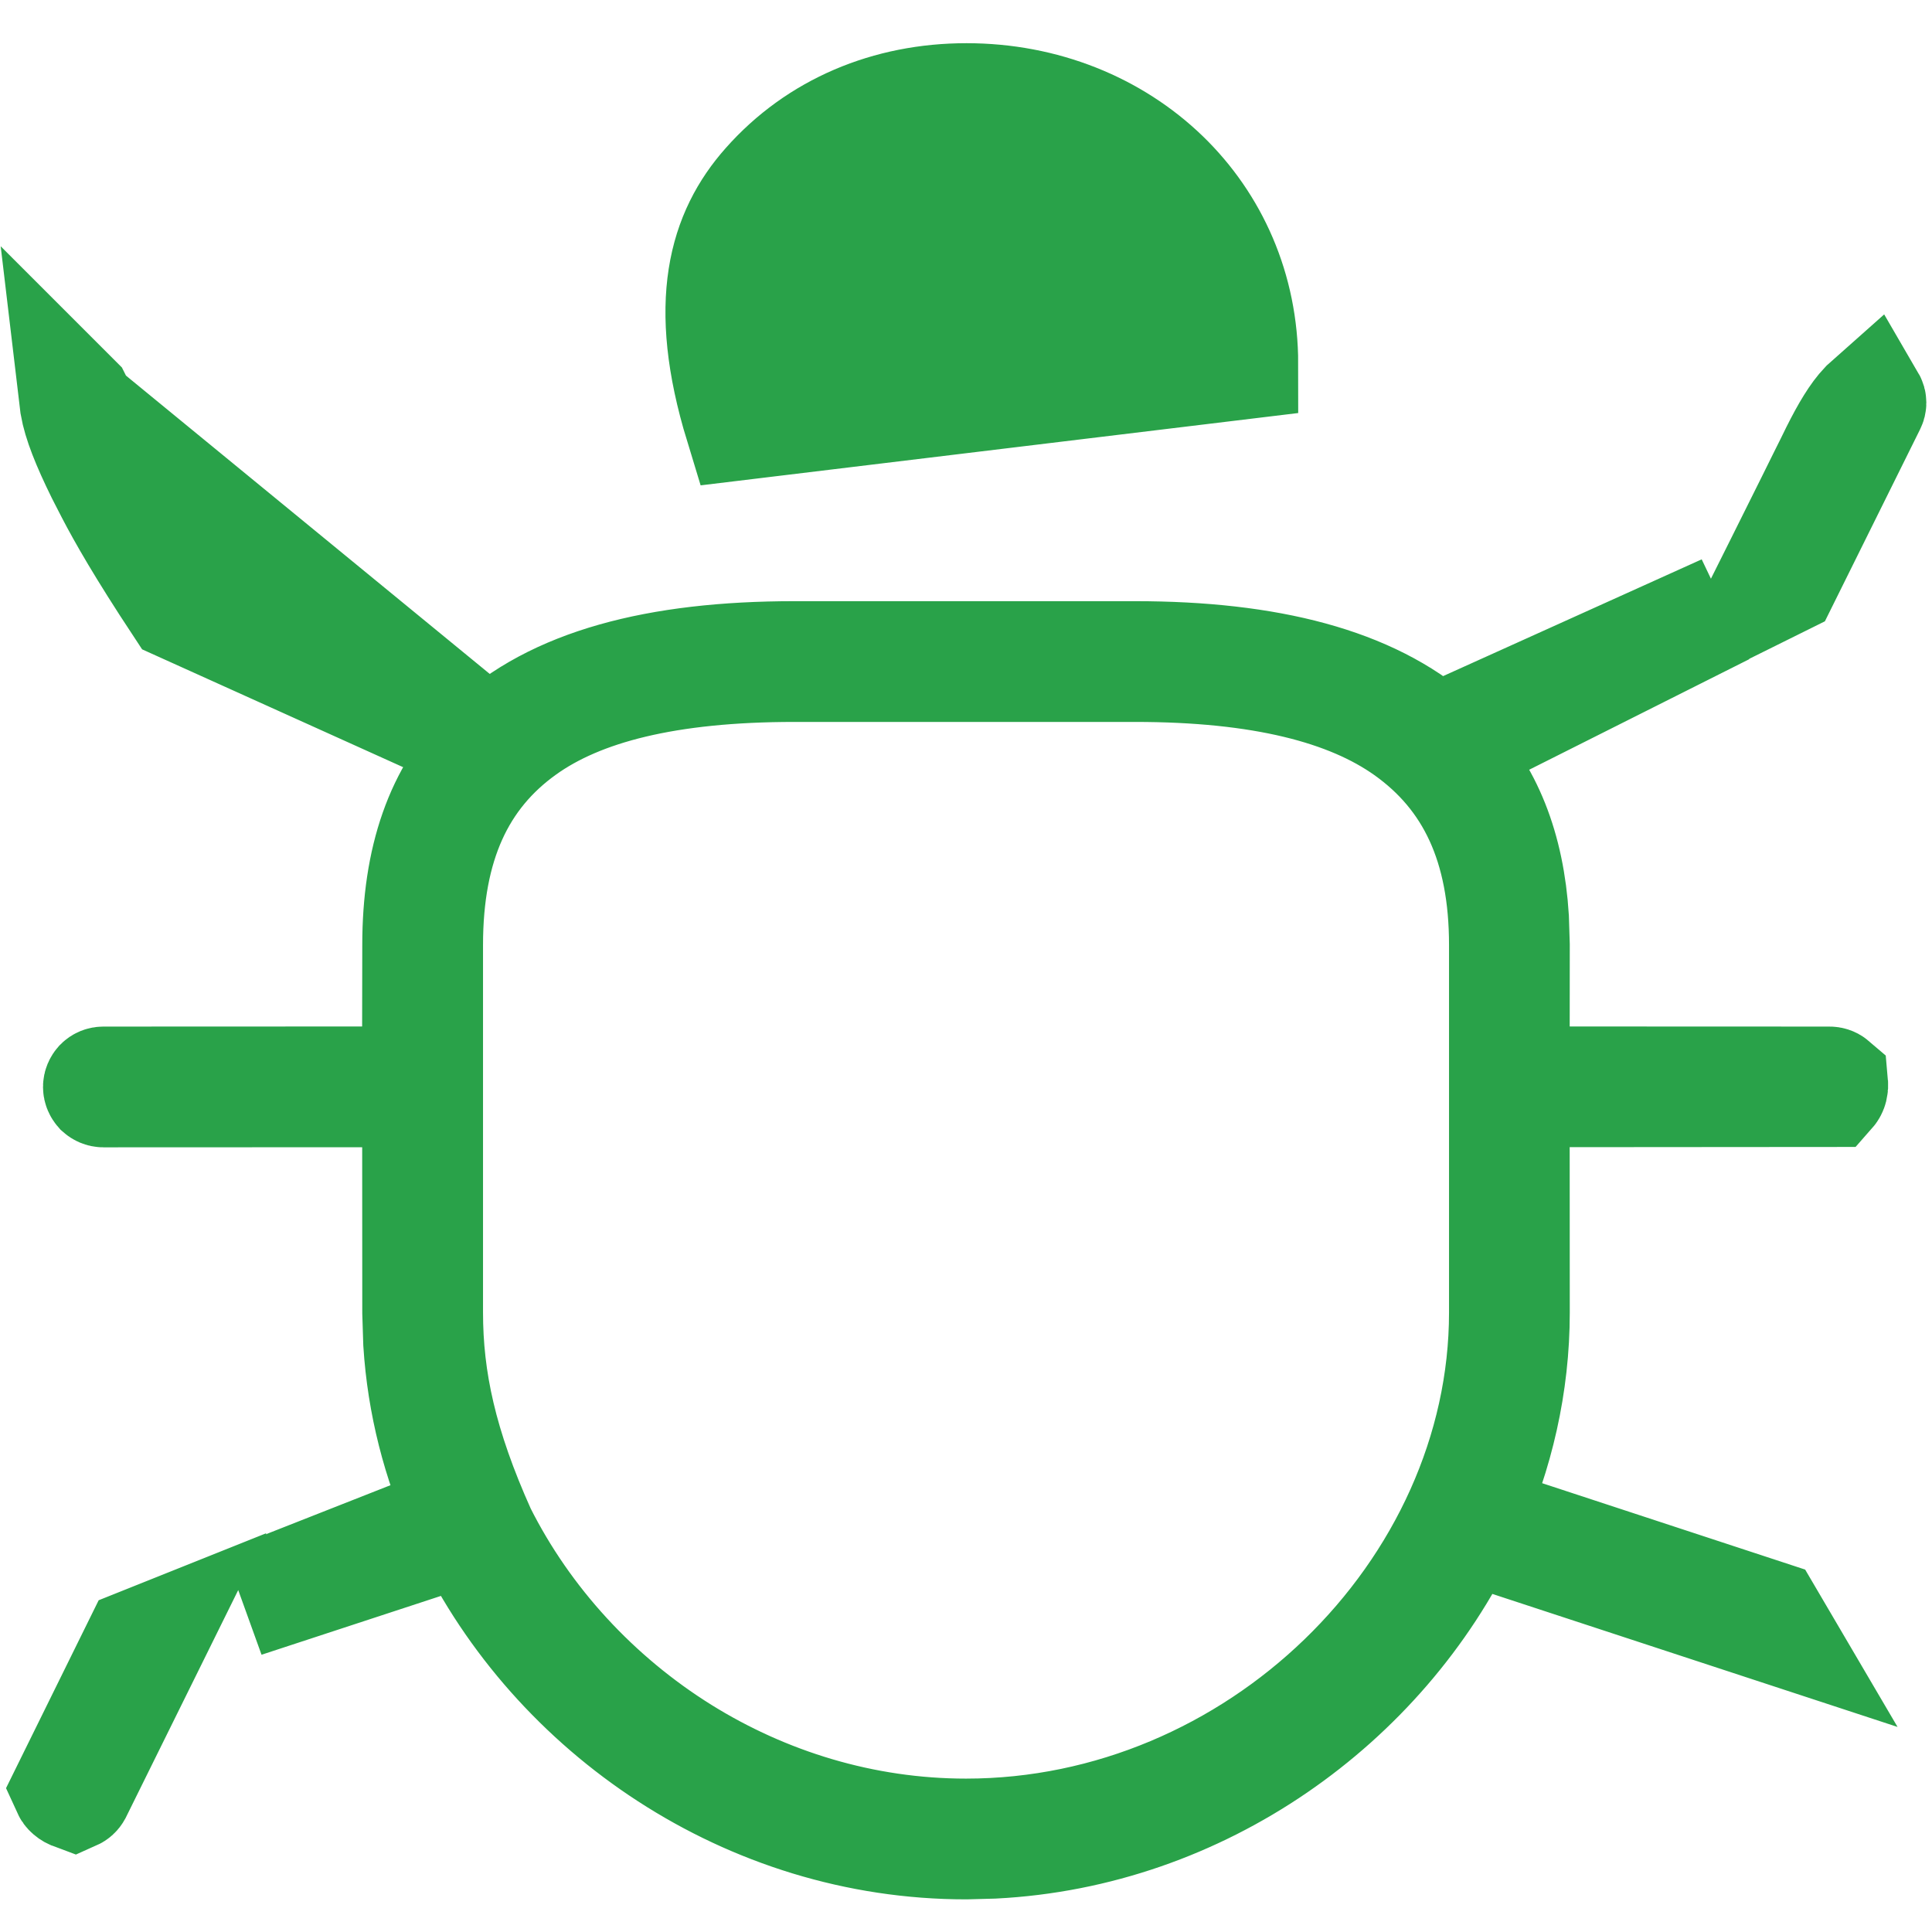
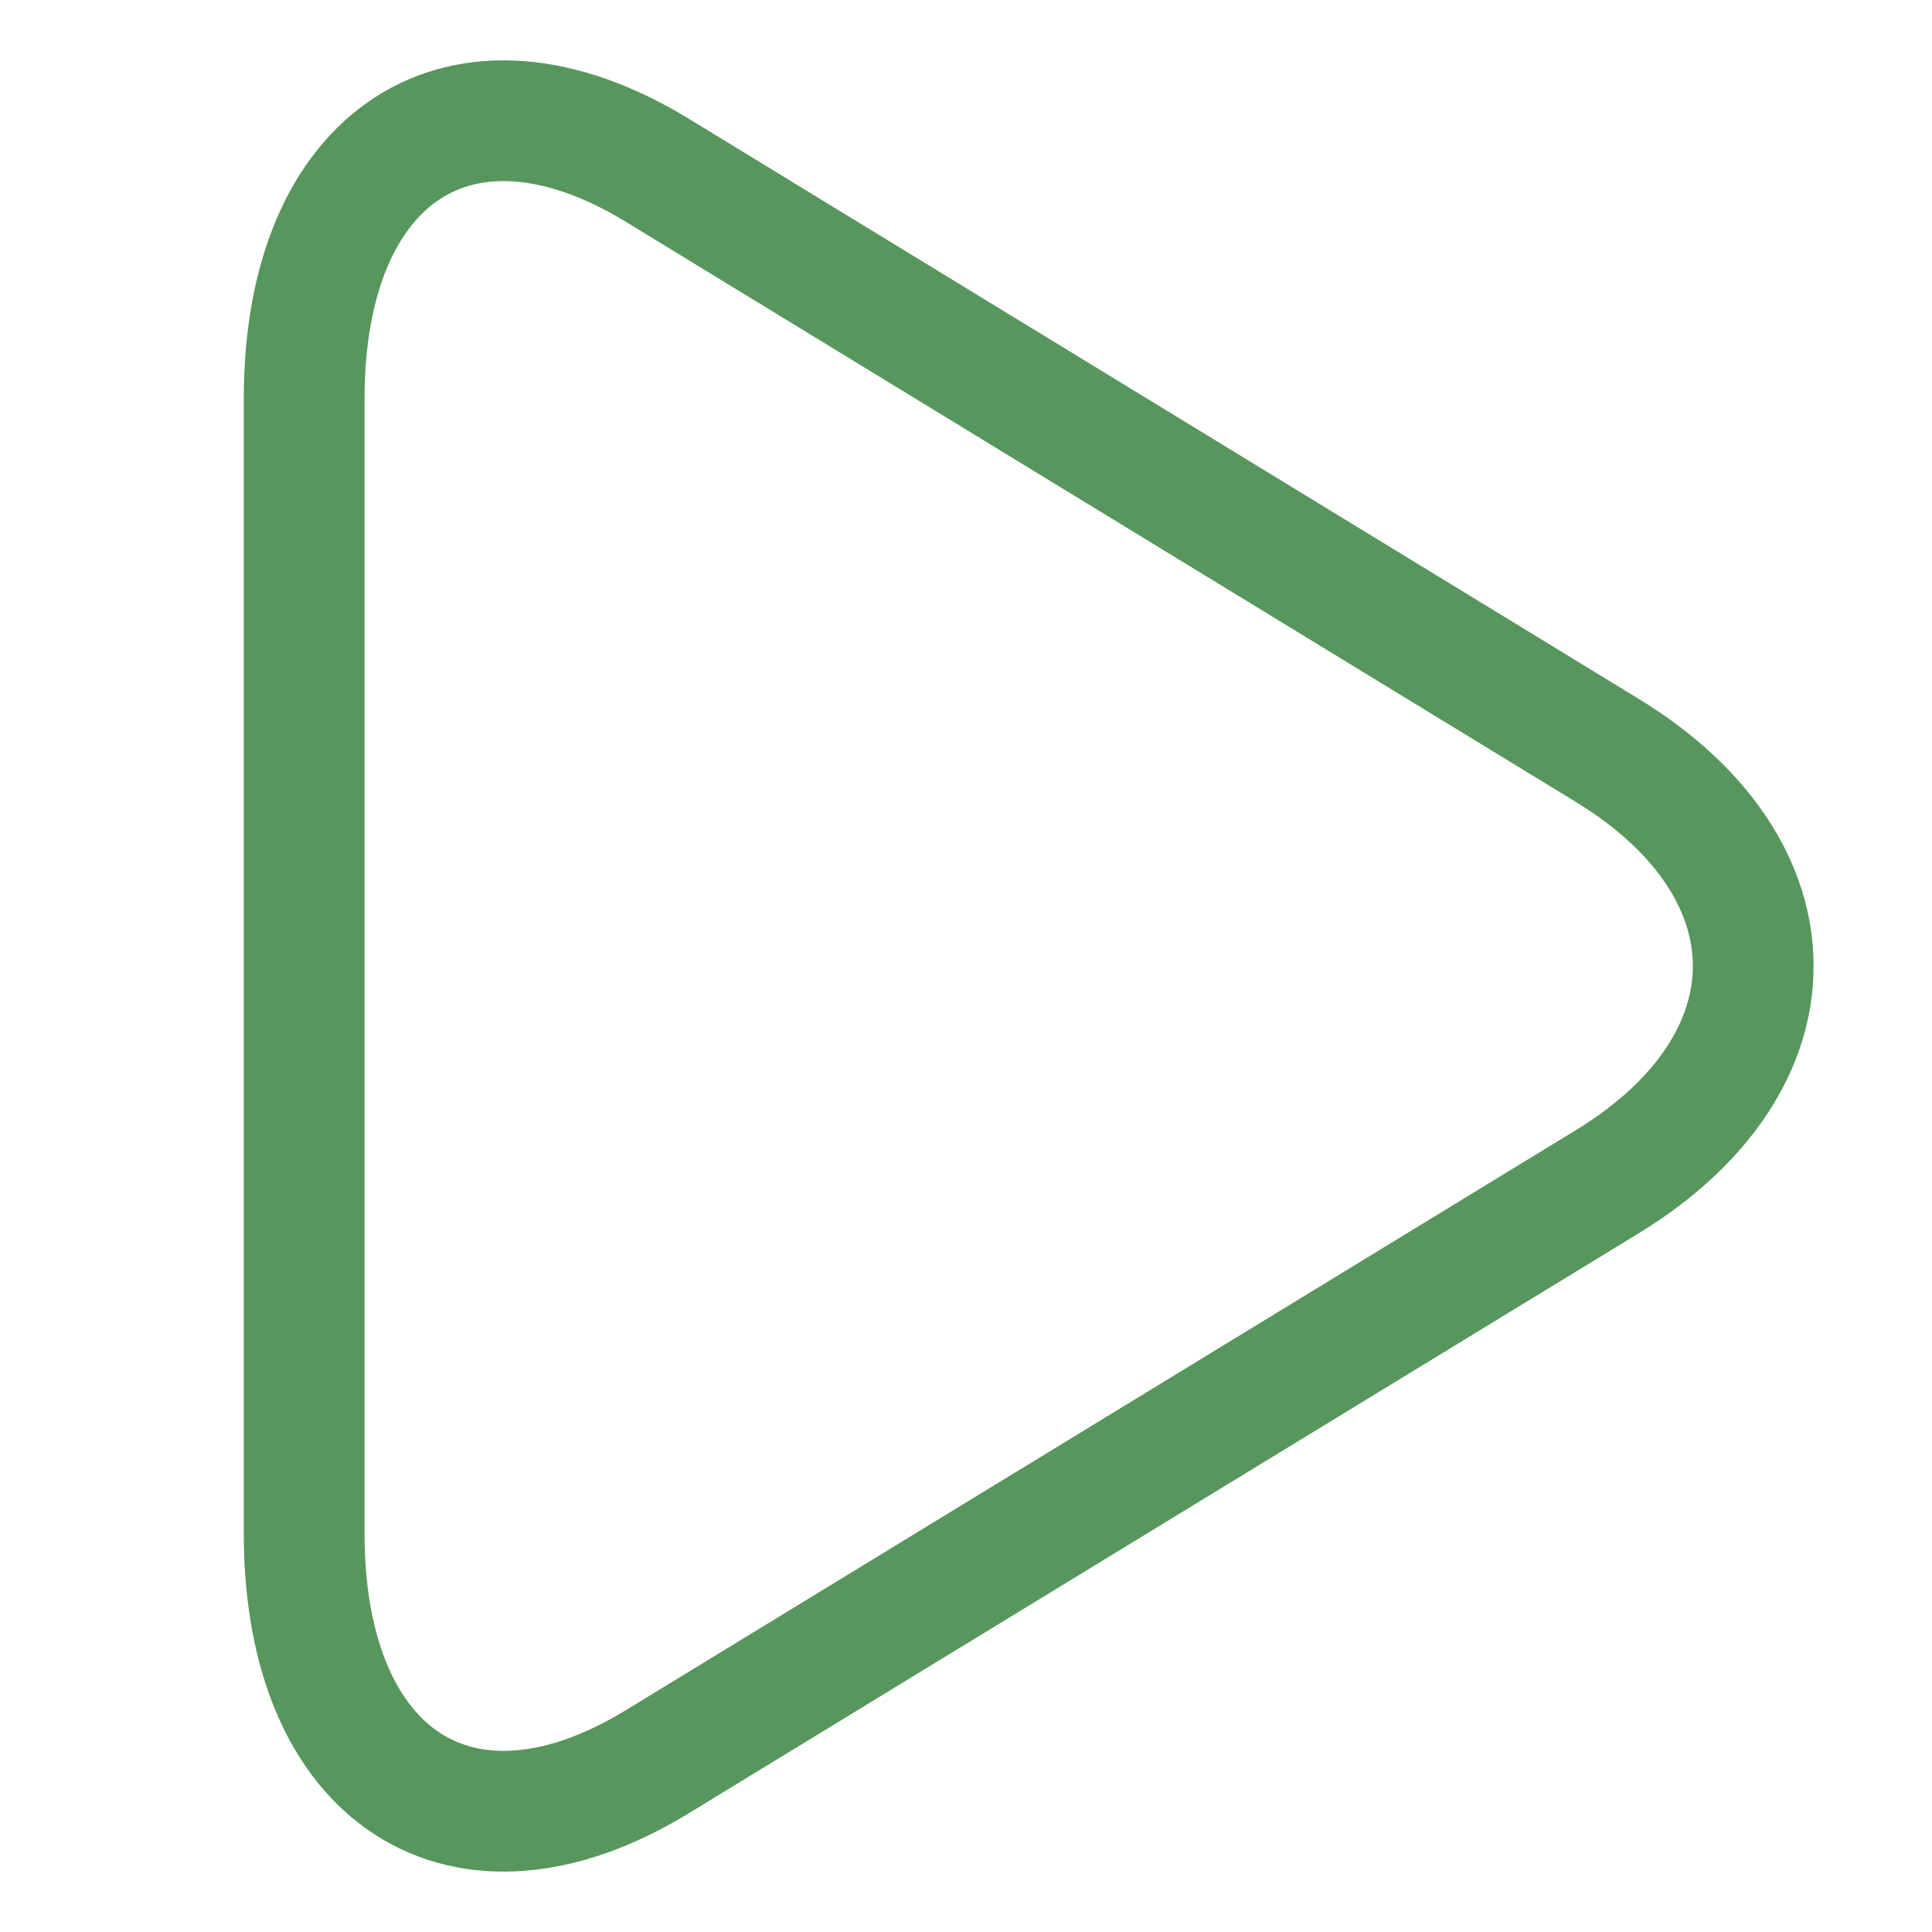
<svg xmlns="http://www.w3.org/2000/svg" width="16px" height="16px" viewBox="0 0 16 16" version="1.1">
-   <g id="ICON-/-toolbar-/-debug" stroke="none" stroke-width="1" fill="none" fill-rule="evenodd">
-     <g id="编组" transform="translate(0.0952, 0.3577)" fill="#29A249" fill-rule="nonzero" stroke="#29A249" stroke-width="0.916">
-       <path d="M0.521,2.94 L0.538,2.957 L0.582,3.045 L3.956,5.812 C4.49,5.305 5.343,5.079 6.484,5.079 L9.305,5.079 C10.409,5.079 11.252,5.295 11.794,5.772 L14.186,4.692 L11.877,5.852 C12.223,6.2 12.404,6.668 12.44,7.246 L12.447,7.468 L12.446,8.601 L15.056,8.602 C15.066,8.602 15.076,8.605 15.083,8.611 C15.086,8.643 15.08,8.666 15.065,8.683 L12.446,8.685 L12.447,10.512 C12.447,11.107 12.313,11.683 12.075,12.21 L14.547,13.022 L14.611,13.131 L12.04,12.287 C11.345,13.744 9.848,14.821 8.13,14.908 L7.905,14.914 C6.1,14.914 4.507,13.816 3.779,12.304 L1.928,12.911 L3.731,12.201 C3.528,11.752 3.403,11.267 3.371,10.764 L3.363,10.512 L3.362,8.685 L0.761,8.686 C0.749,8.686 0.739,8.681 0.731,8.674 C0.724,8.666 0.719,8.655 0.719,8.644 C0.719,8.632 0.724,8.622 0.731,8.614 C0.739,8.606 0.749,8.602 0.761,8.602 L3.361,8.601 L3.363,7.468 C3.363,6.764 3.548,6.208 3.954,5.814 L1.391,4.657 C1.079,4.184 0.923,3.909 0.825,3.721 L0.767,3.608 L0.742,3.559 C0.624,3.319 0.552,3.138 0.528,2.999 L0.521,2.94 Z M9.305,5.163 L6.484,5.163 C5.433,5.163 4.713,5.348 4.244,5.684 C3.712,6.065 3.447,6.639 3.447,7.468 L3.447,10.512 C3.447,11.071 3.564,11.616 3.886,12.332 C4.256,13.069 4.84,13.705 5.556,14.151 C6.243,14.578 7.051,14.83 7.905,14.83 C9.104,14.83 10.213,14.333 11.024,13.55 C11.849,12.754 12.363,11.665 12.363,10.512 L12.363,7.468 C12.363,6.648 12.092,6.072 11.552,5.688 C11.076,5.35 10.35,5.163 9.305,5.163 Z M1.17,13.209 L0.538,14.488 C0.533,14.497 0.526,14.503 0.517,14.507 C0.487,14.496 0.47,14.48 0.461,14.46 L1.055,13.255 L1.17,13.209 Z M15.395,2.96 C15.402,2.972 15.401,2.984 15.396,2.994 L14.676,4.446 L14.549,4.509 L14.627,4.353 C14.741,4.124 14.831,3.943 14.905,3.795 L15.002,3.599 C15.045,3.513 15.08,3.443 15.109,3.383 C15.196,3.209 15.273,3.081 15.35,3 L15.395,2.96 Z M7.909,0.458 C8.55,0.458 9.13,0.696 9.547,1.099 C9.951,1.49 10.198,2.035 10.198,2.657 L6.033,3.161 C5.724,2.149 5.9,1.575 6.258,1.172 C6.672,0.704 7.259,0.458 7.909,0.458 Z" id="形状结合" />
-     </g>
+   <g id="ICON-/-toolbar-/-start" stroke="none" stroke-width="1" fill="none" fill-rule="evenodd">
+     <path d="M5.445,1.411 C3.829,0.424 2.519,1.276 2.519,3.301 L2.519,12.7 C2.519,14.73 3.835,15.573 5.445,14.589 L13.31,9.787 C14.925,8.8 14.92,7.197 13.31,6.214 L5.445,1.411 Z" id="play" stroke="#57965C" />
  </g>
</svg>
